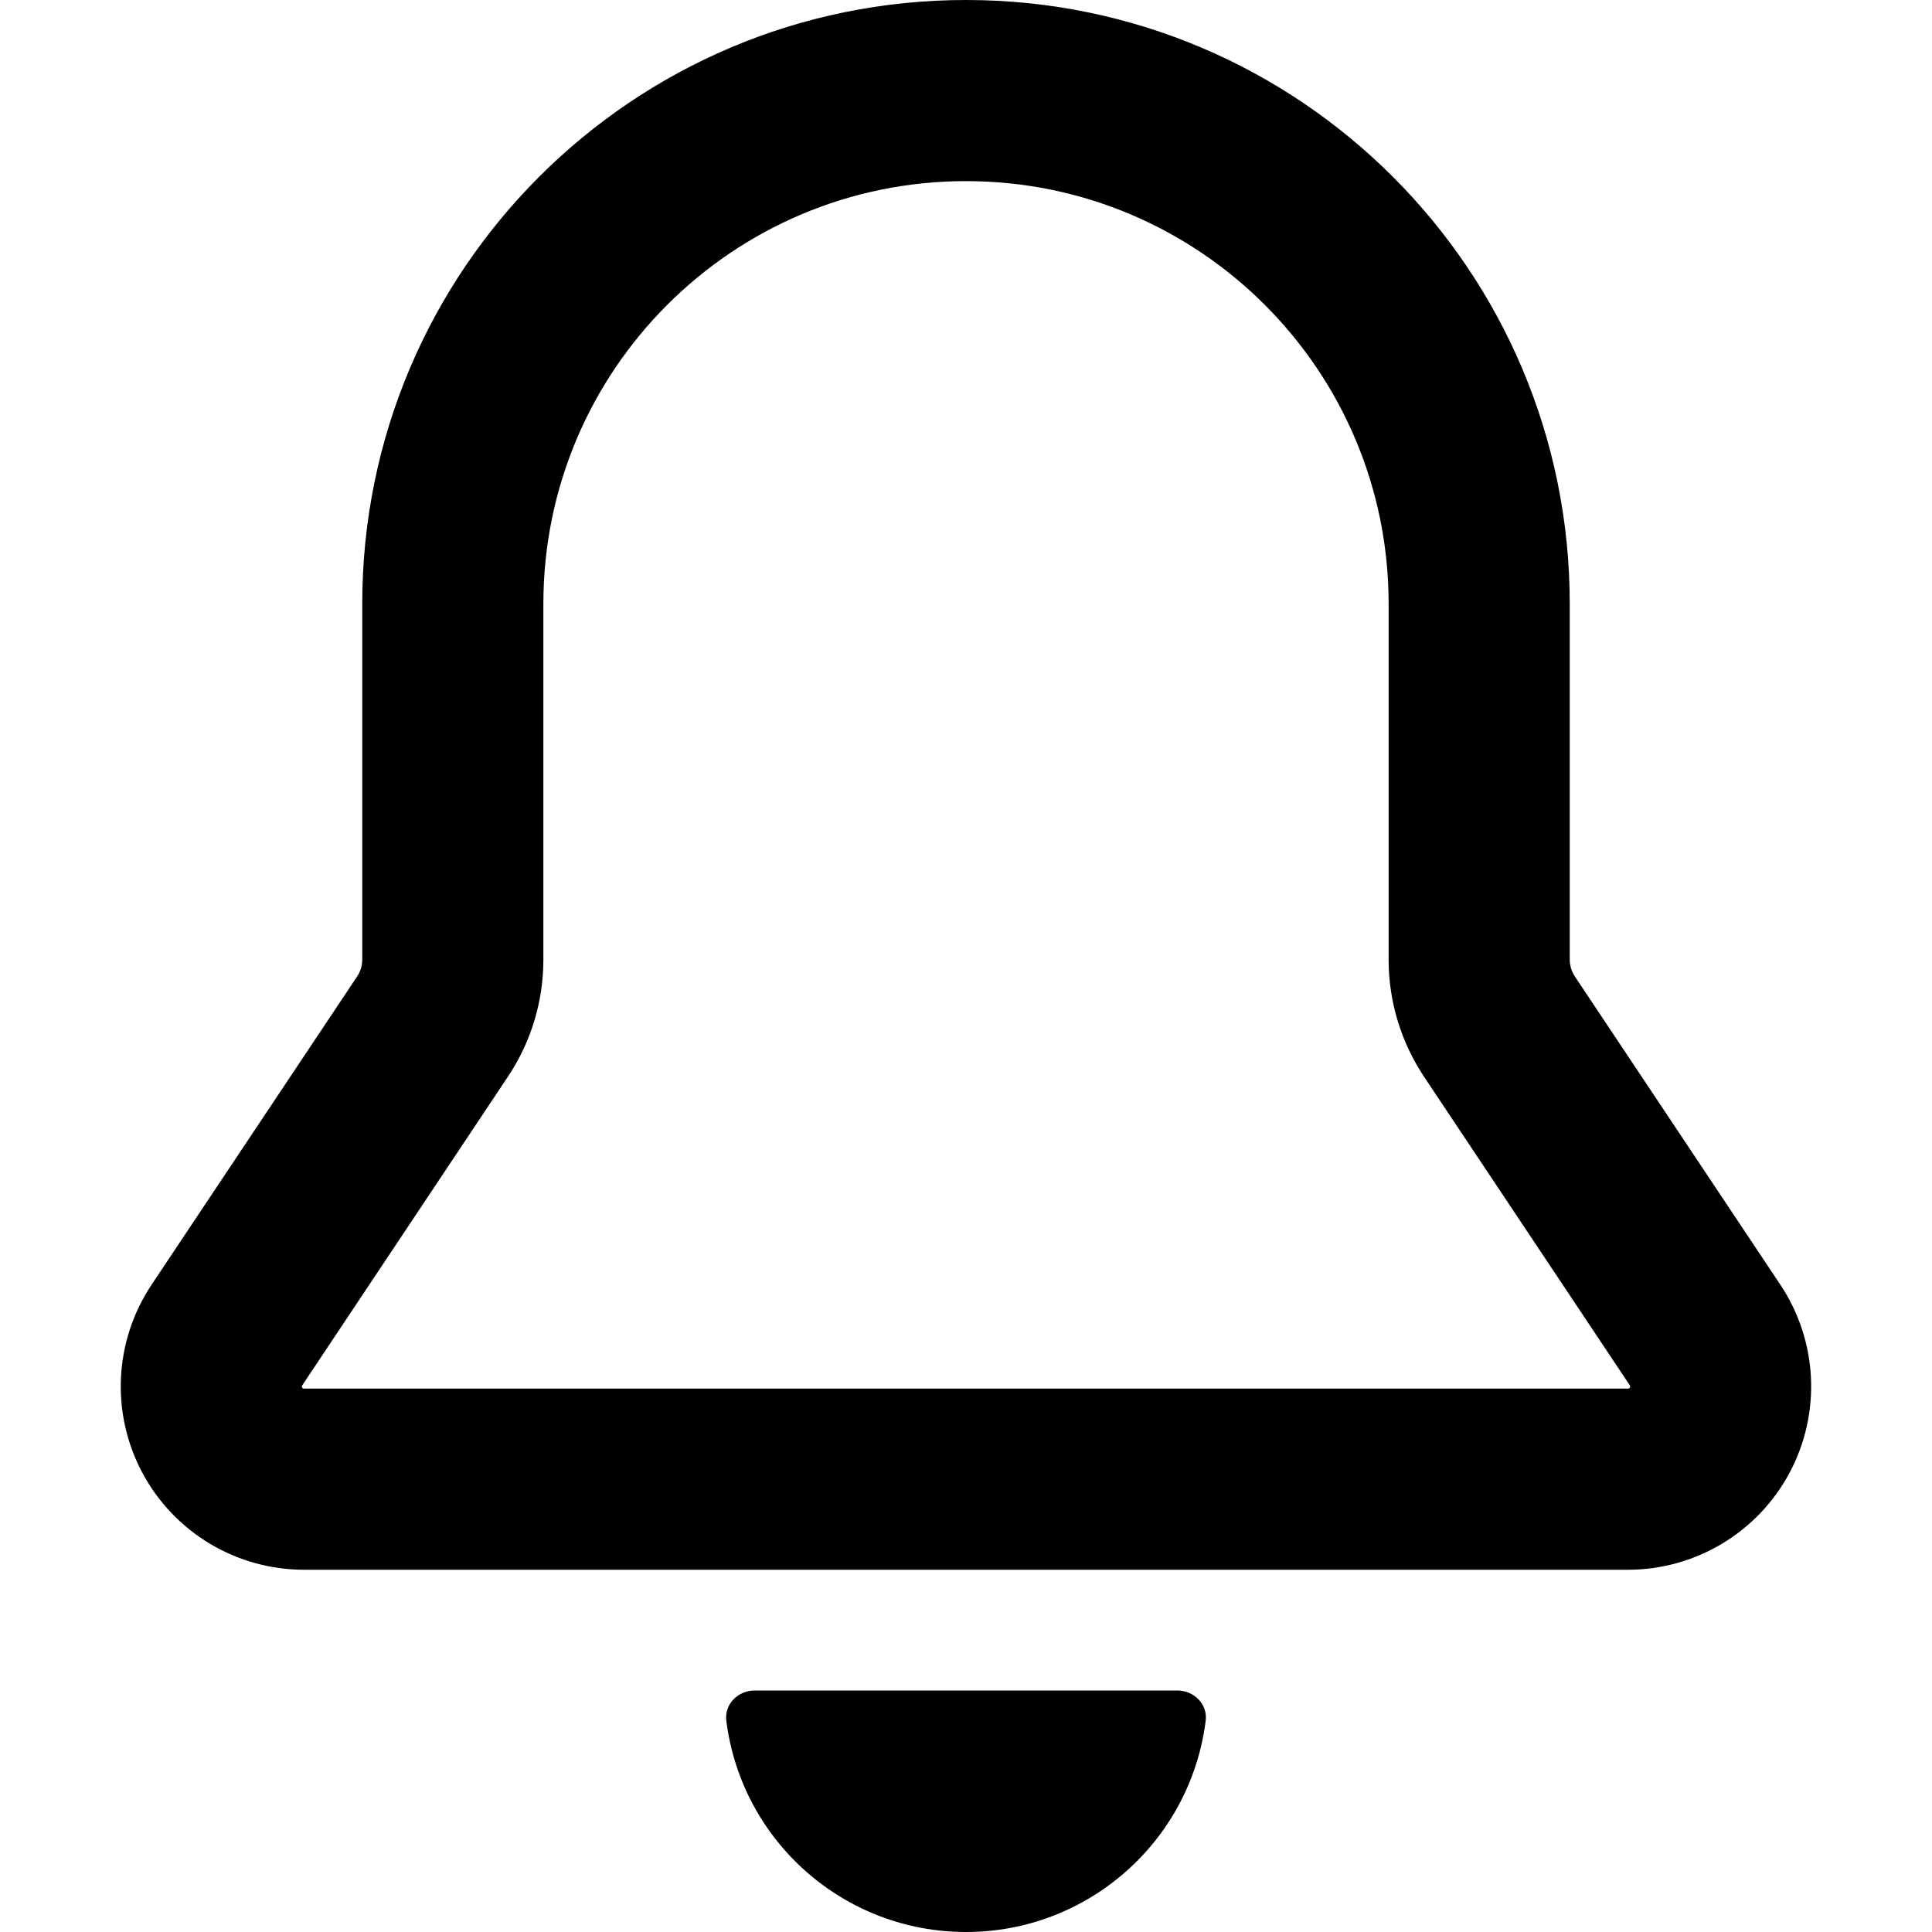
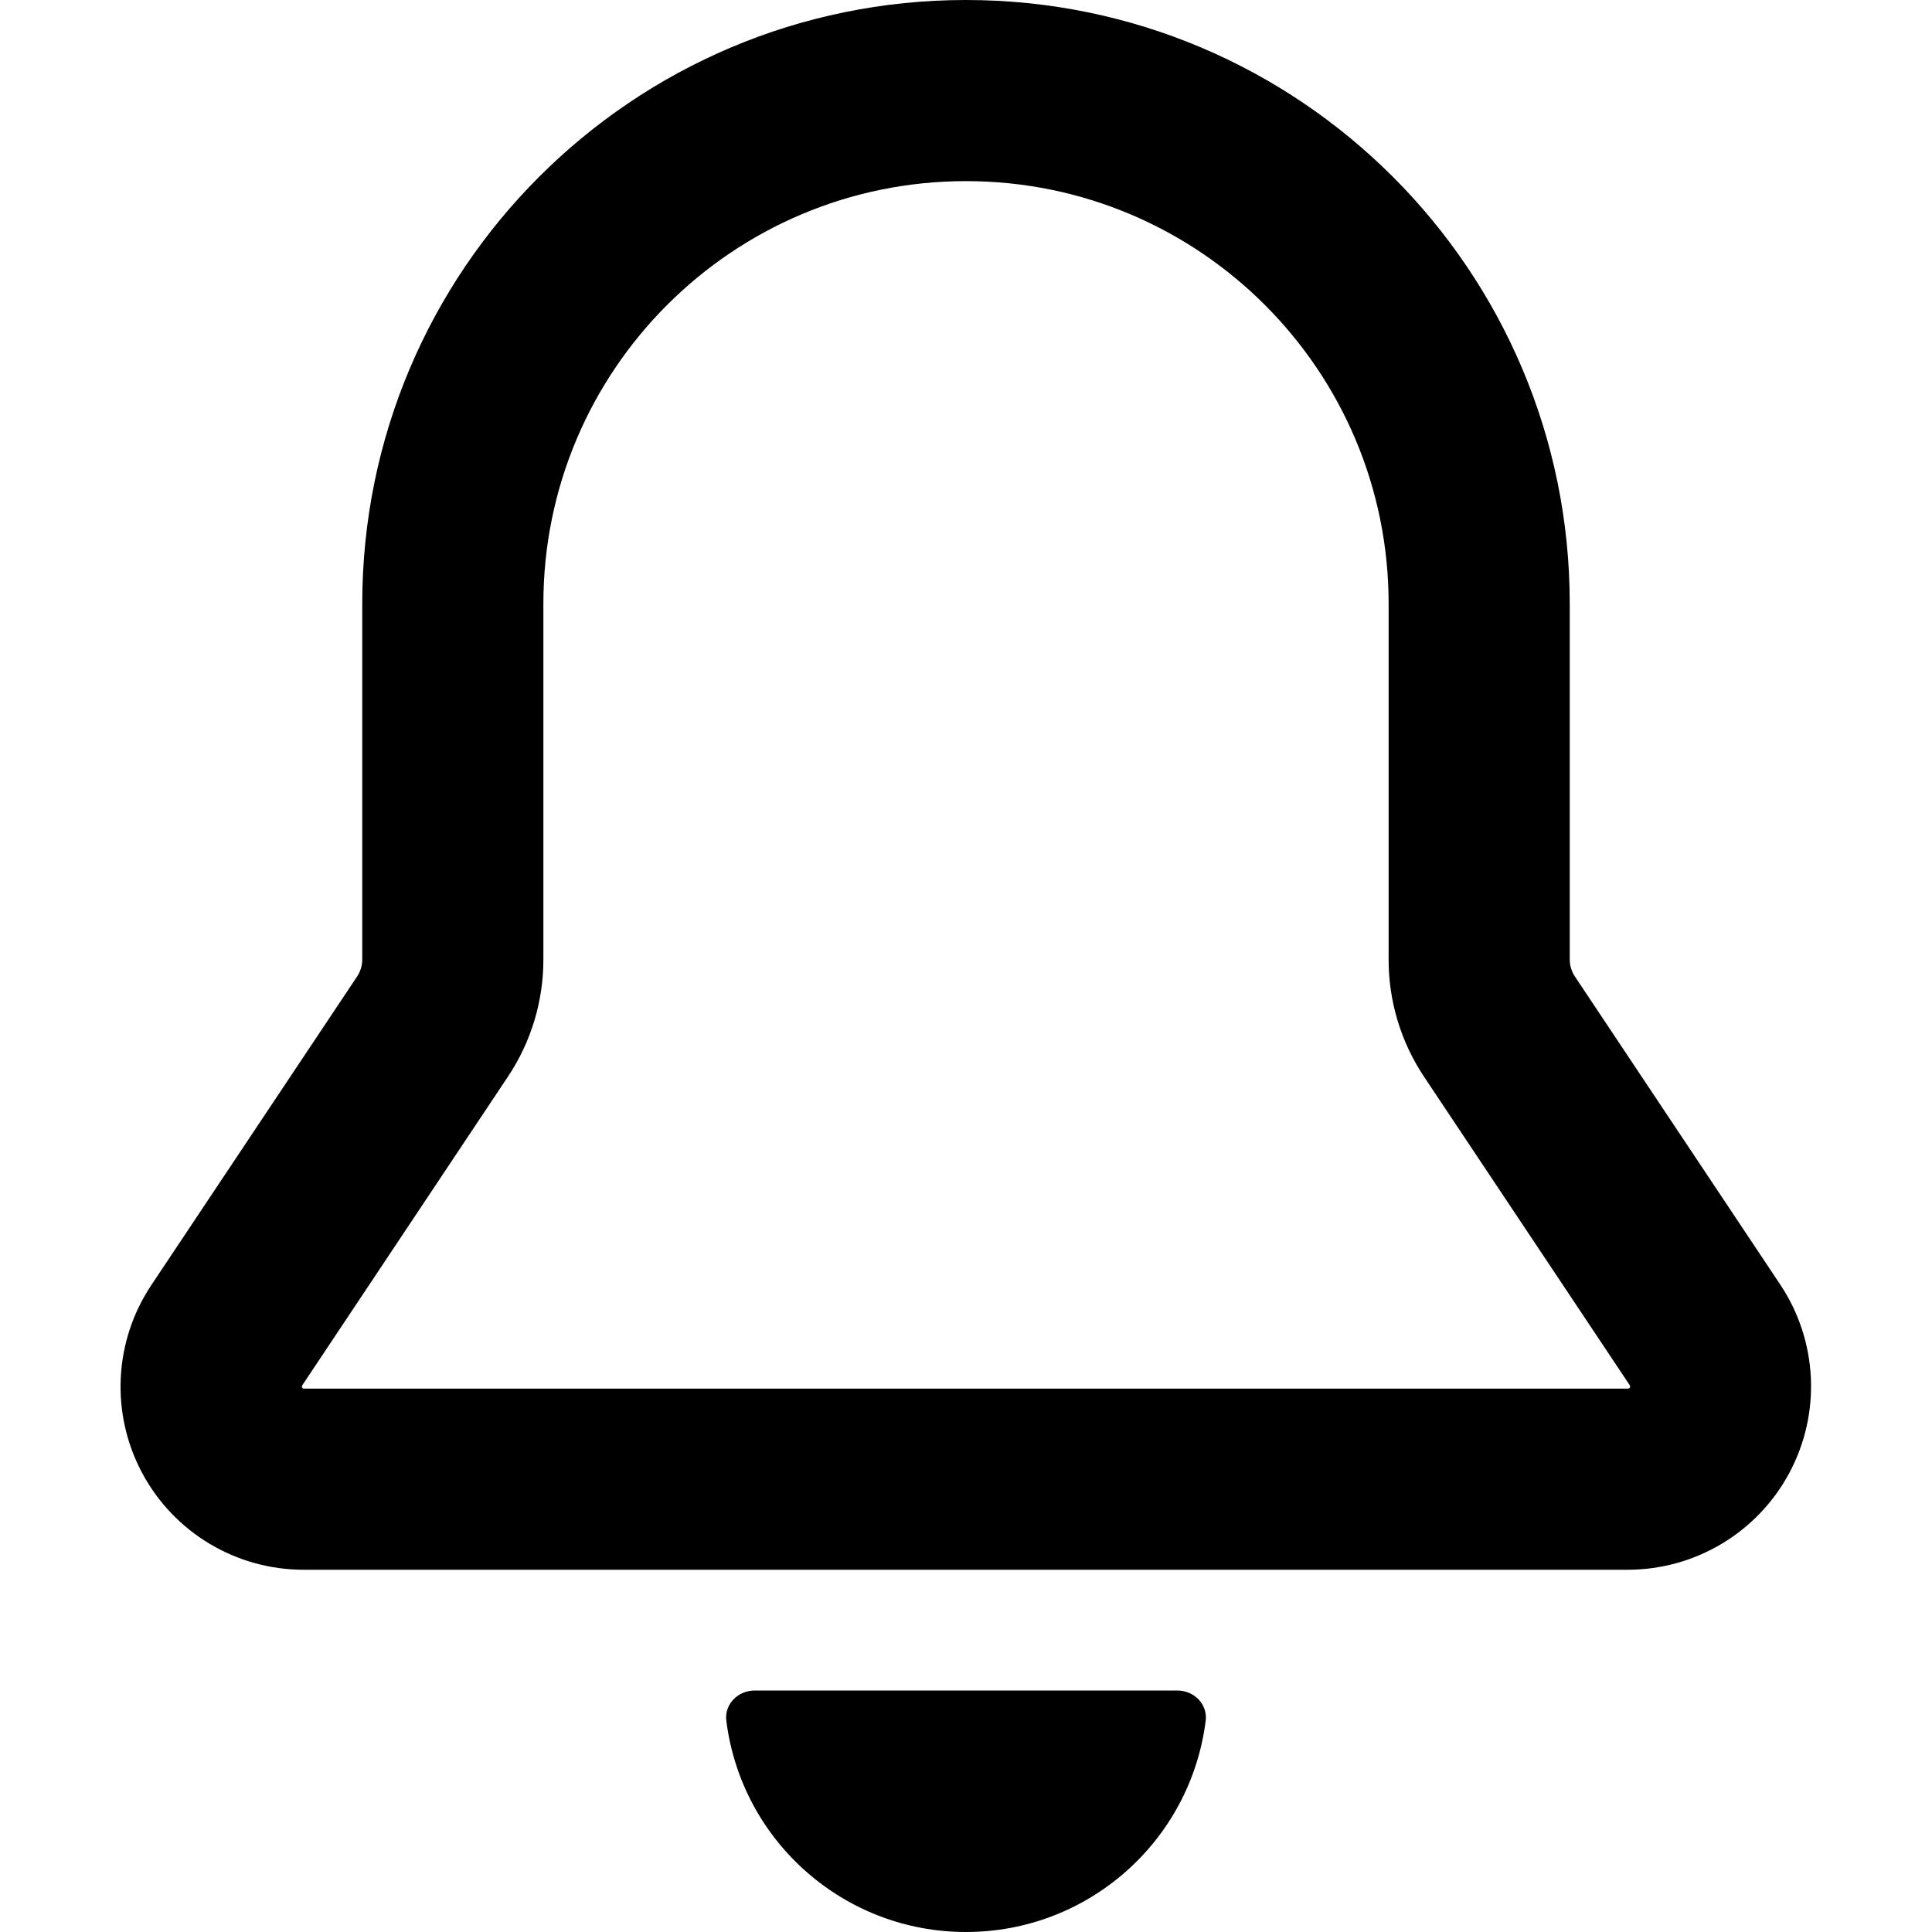
<svg xmlns="http://www.w3.org/2000/svg" width="16" height="16" viewBox="0 0 16 16">
-   <path d="M8 16a2 2 0 001.985-1.75c.017-.137-.097-.25-.235-.25h-3.5c-.138 0-.252.113-.235.25A2 2 0 008 16z" />
-   <path fill-rule="evenodd" d="M8 1.5A3.5 3.5 0 004.5 5v2.947c0 .346-.102.683-.294.97l-1.703 2.556a.018.018 0 00-.003.01l.001.006c0 .002.002.004.004.006a.017.017 0 00.006.004l.007.001h10.964l.007-.001a.016.016 0 00.006-.004.016.016 0 00.004-.006l.001-.007a.017.017 0 00-.003-.01l-1.703-2.554a1.75 1.75 0 01-.294-.97V5A3.5 3.5 0 008 1.5zM3 5a5 5 0 0110 0v2.947c0 .05.015.098.042.139l1.703 2.555A1.518 1.518 0 0113.482 13H2.518a1.518 1.518 0 01-1.263-2.36l1.703-2.554A.25.25 0 003 7.947V5z" />
+   <path d="M8 16a2 2 0 001.985-1.75c.017-.137-.097-.25-.235-.25h-3.5c-.138 0-.252.113-.235.25A2 2 0 008 16zM3 5a5 5 0 0110 0v2.947c0 .05.015.098.042.139l1.703 2.555A1.519 1.519 0 0113.482 13H2.518a1.516 1.516 0 01-1.263-2.36l1.703-2.554A.255.255 0 003 7.947zm5-3.5A3.5 3.5 0 004.5 5v2.947c0 .346-.102.683-.294.97l-1.703 2.556a.017.017 0 00-.003.01l.001.006c0 .002.002.004.004.006l.006.004.007.001h10.964l.007-.001.006-.004.004-.006.001-.007a.017.017 0 00-.003-.01l-1.703-2.554a1.745 1.745 0 01-.294-.97V5A3.5 3.5 0 008 1.5z" />
</svg>
